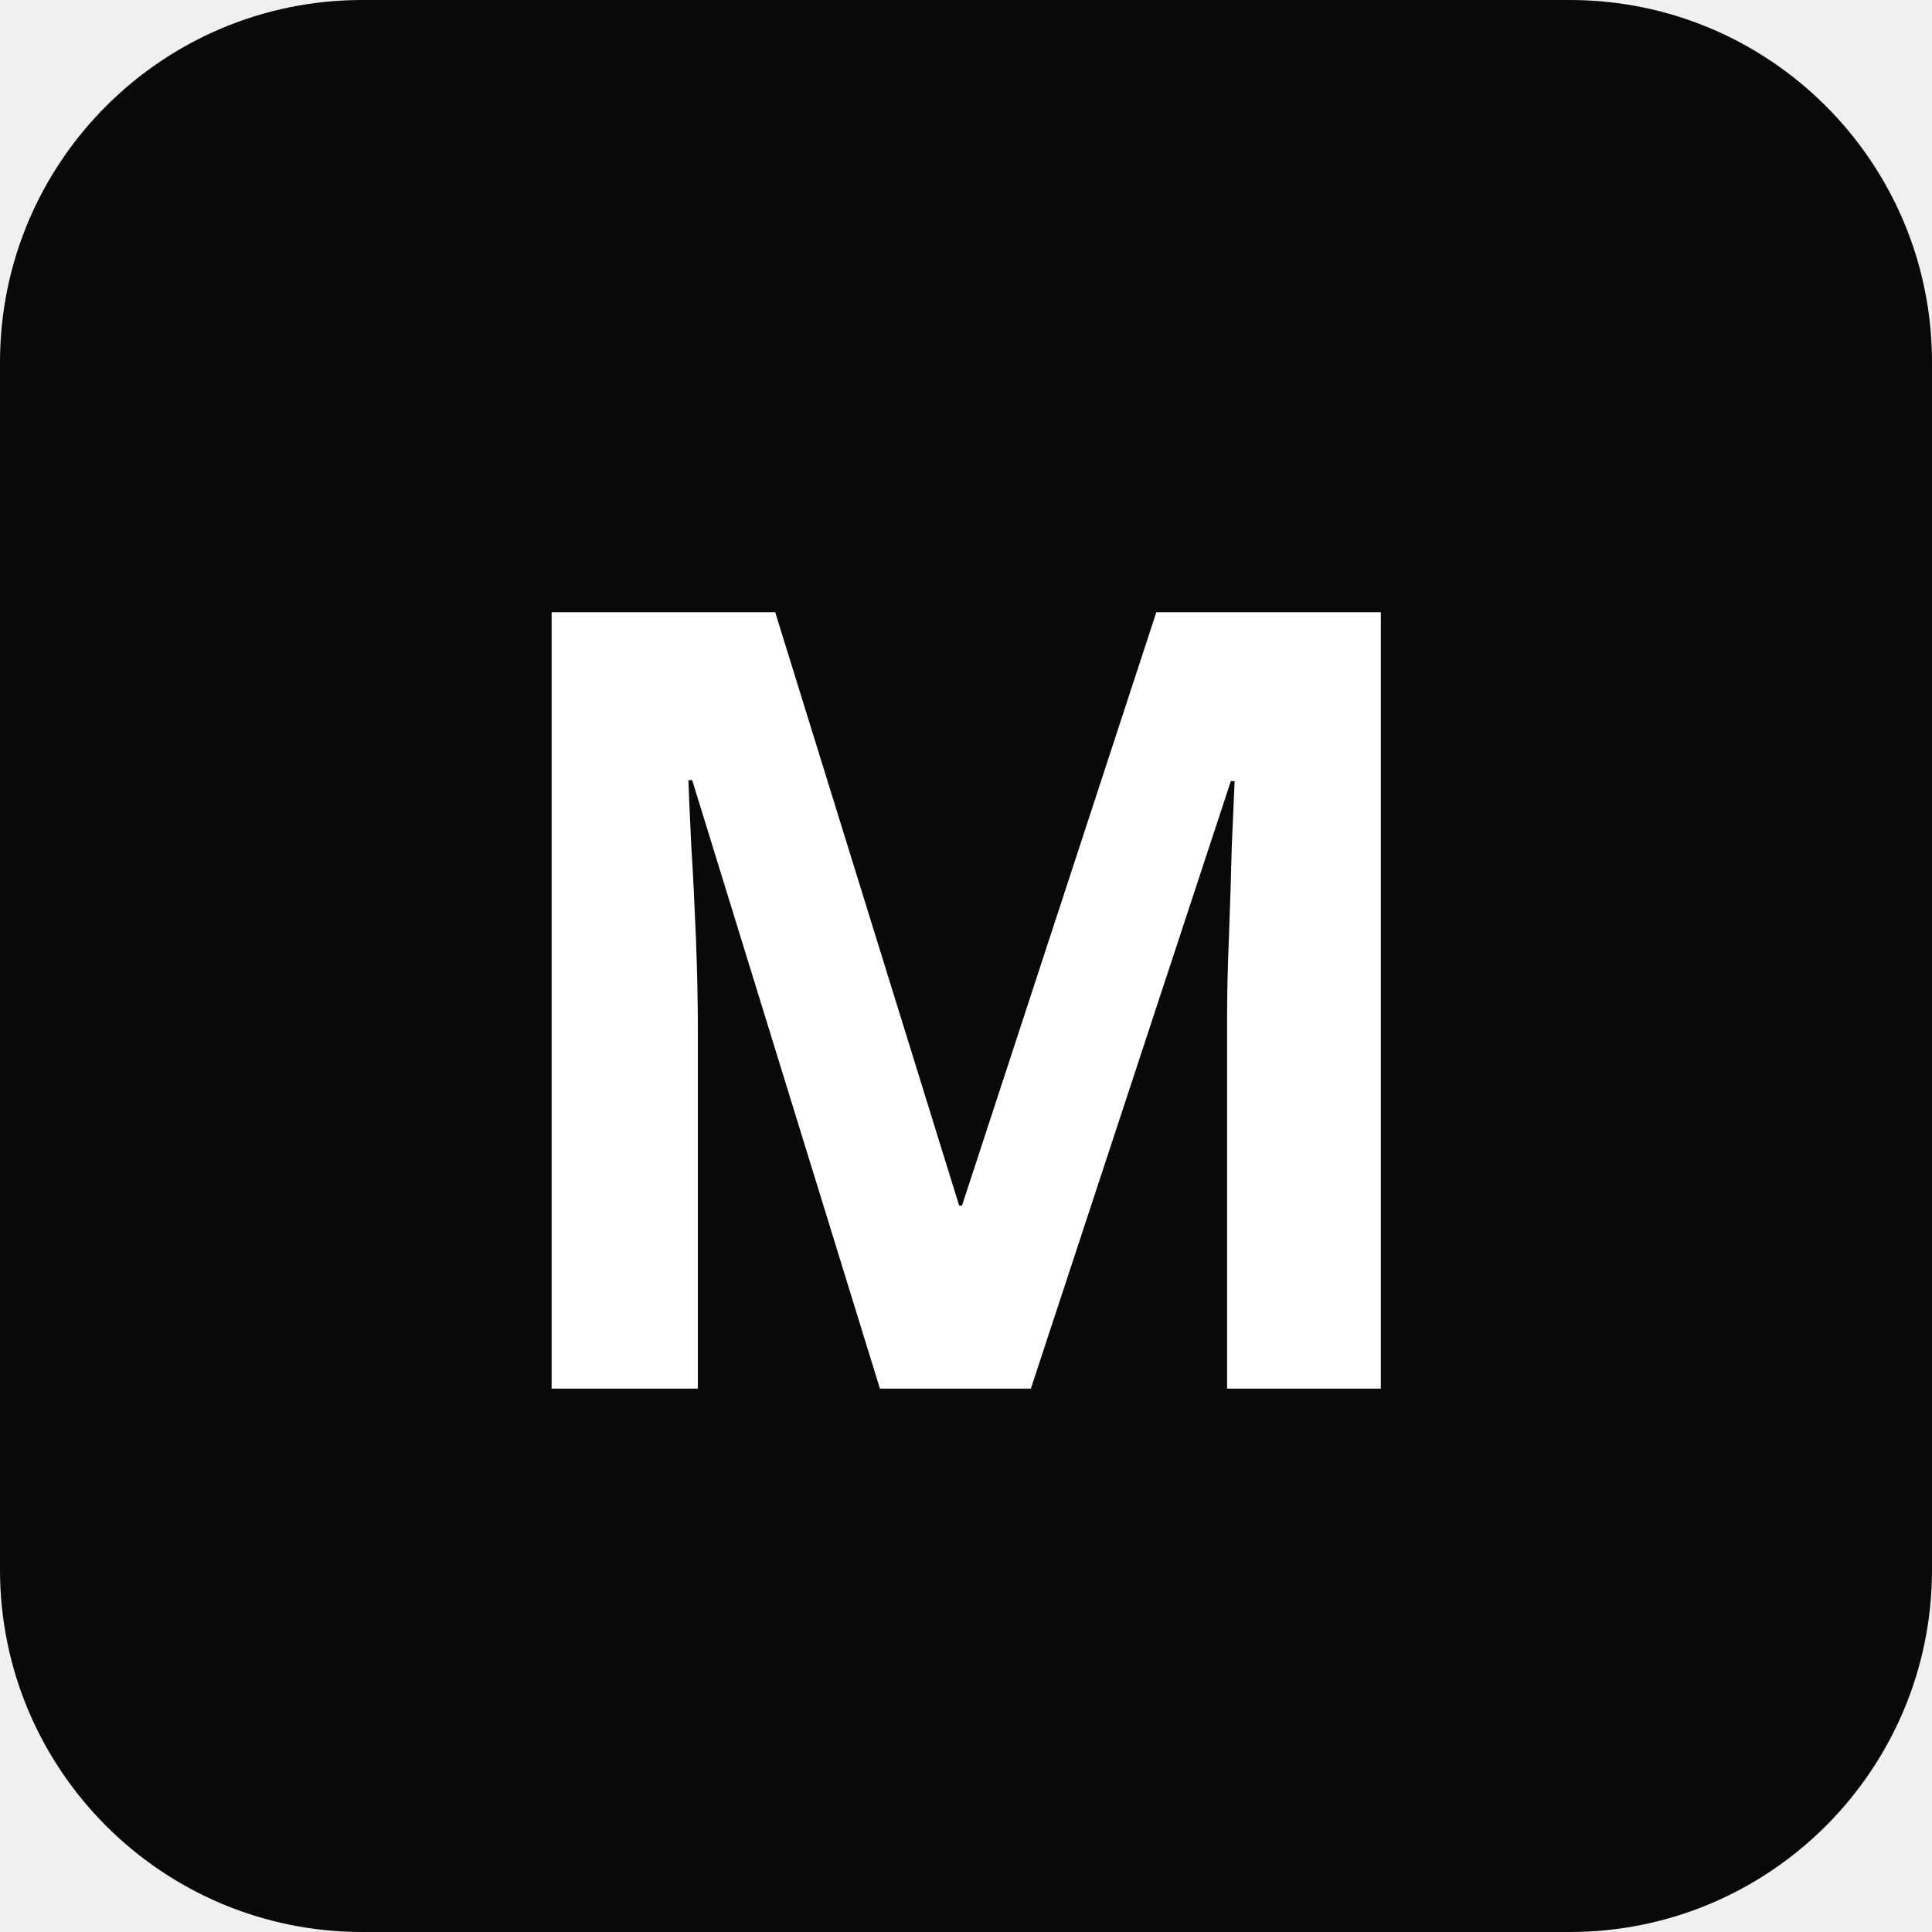
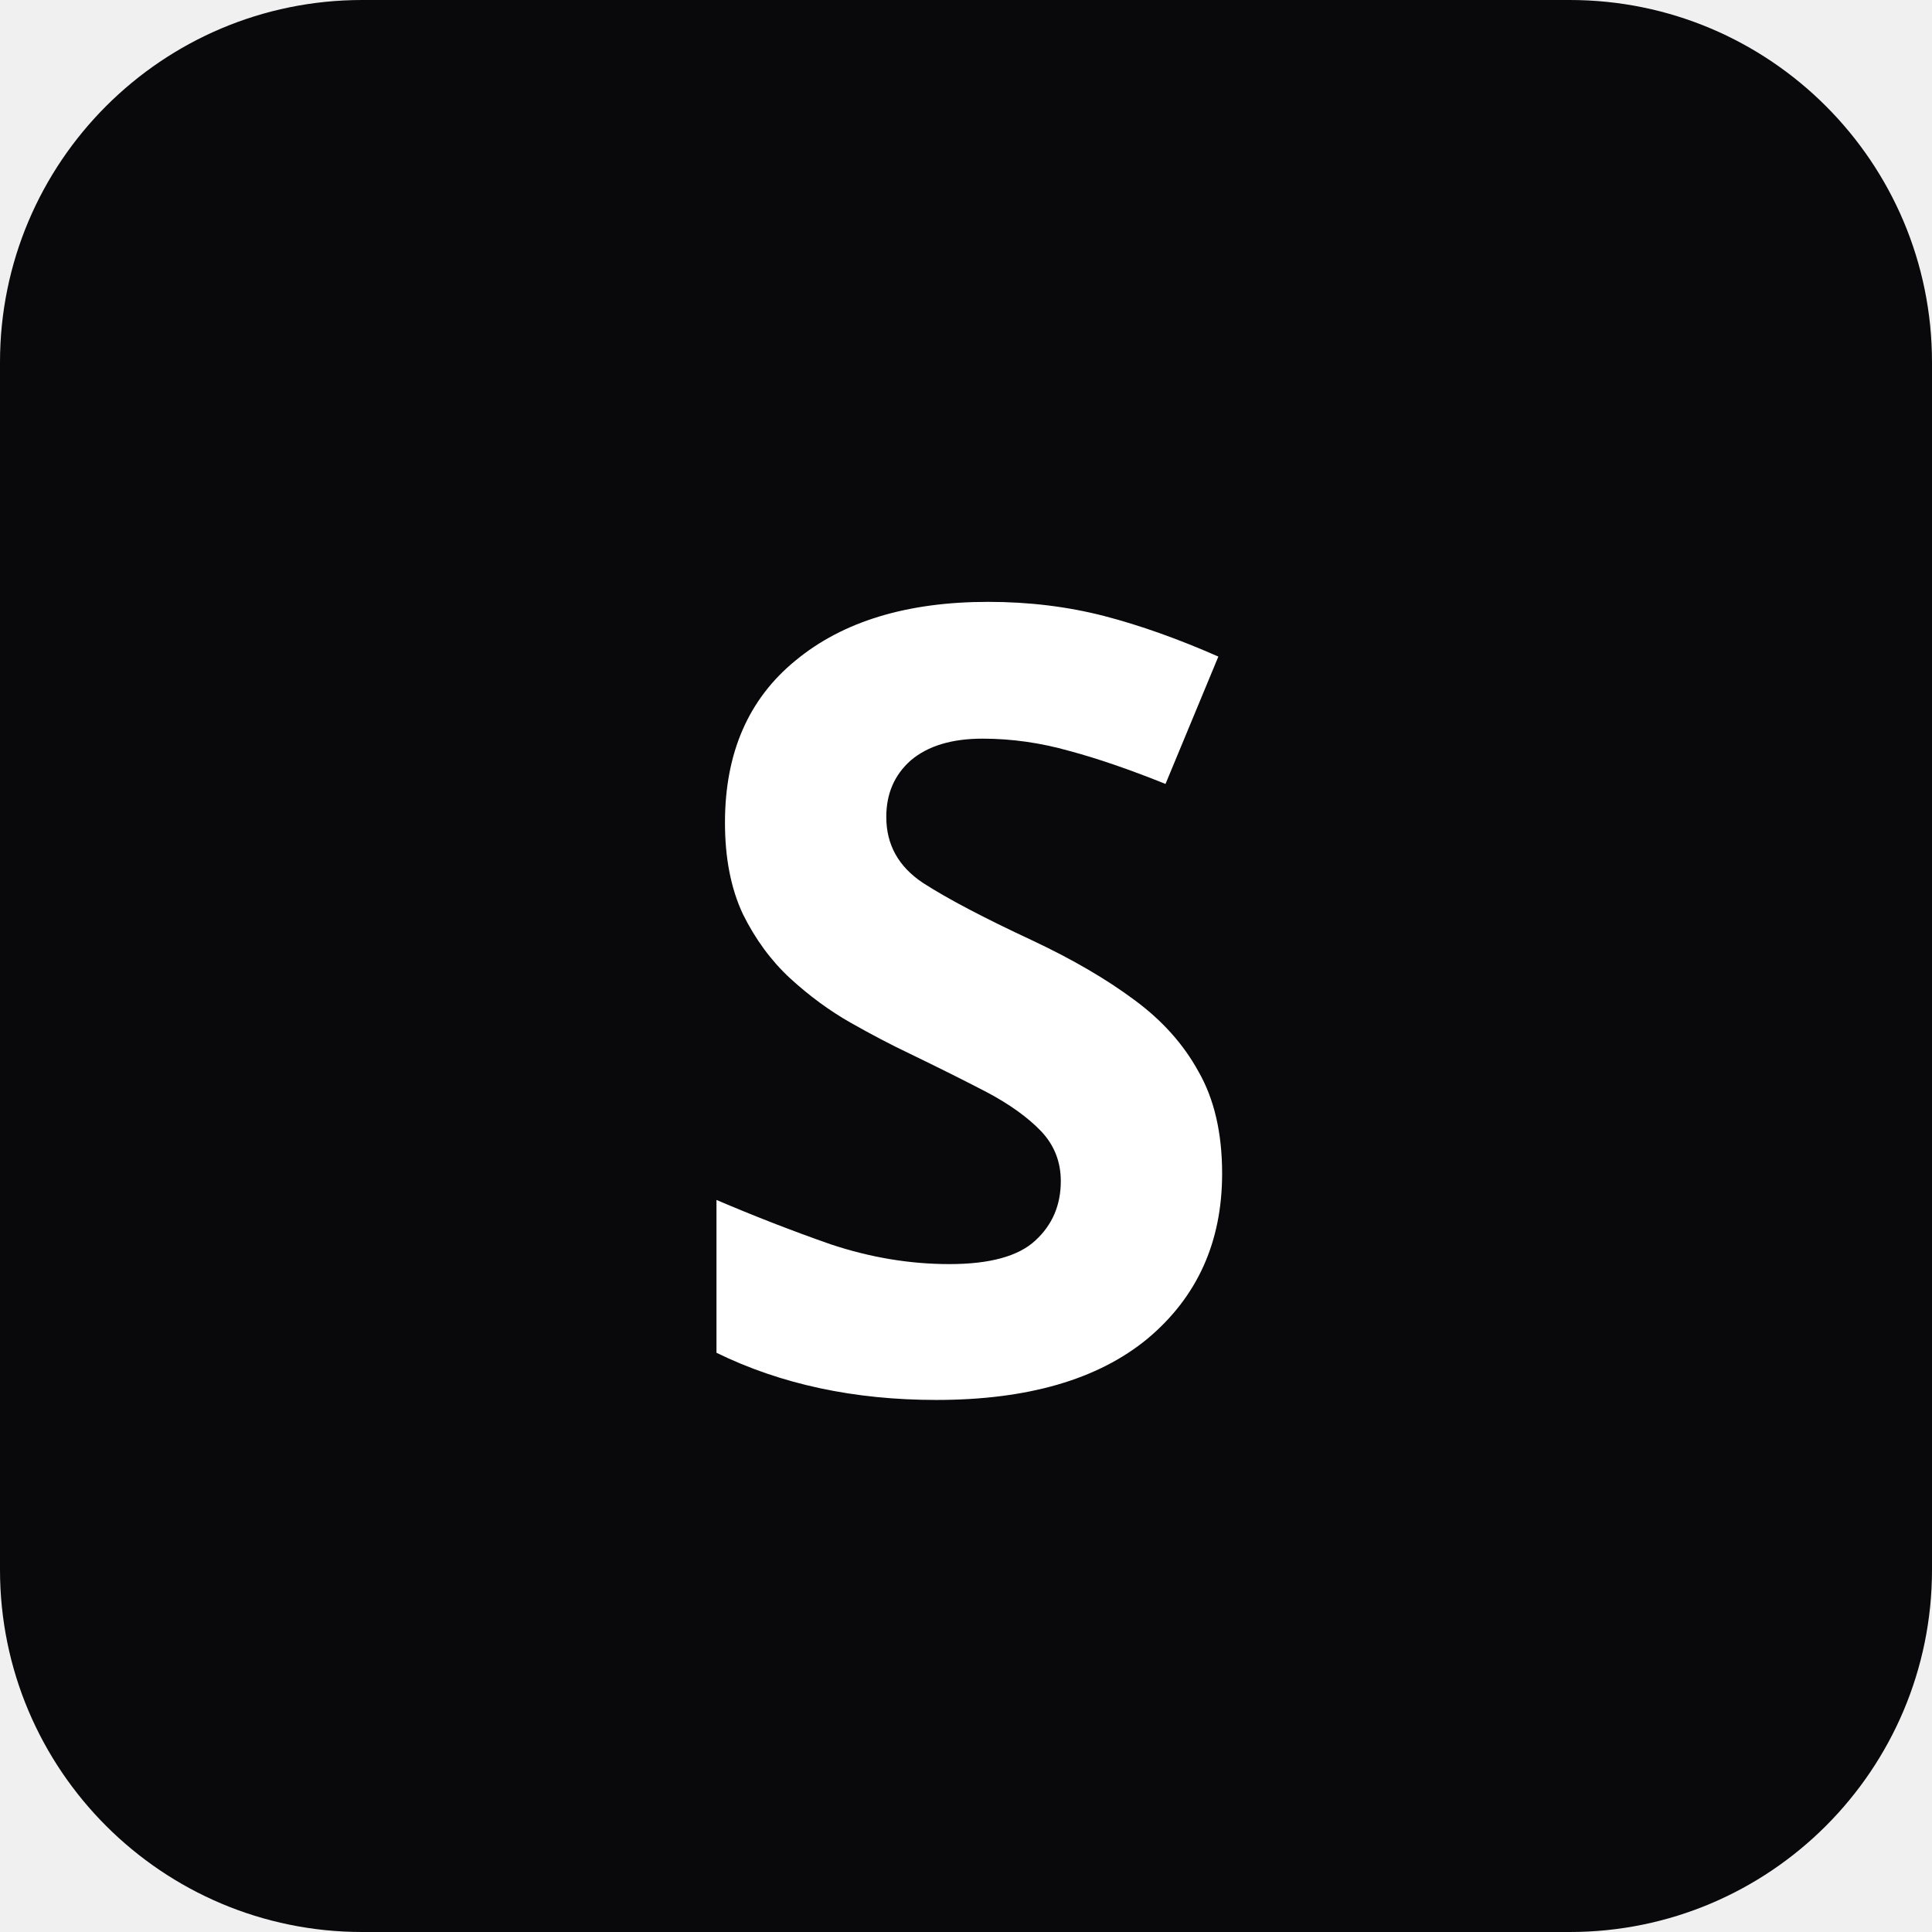
<svg xmlns="http://www.w3.org/2000/svg" viewBox="0 0 32 32">
  <rect width="32" height="32" rx="6" fill="#09090b" />
-   <text x="16" y="23" text-anchor="middle" font-family="system-ui" font-weight="700" font-size="18" fill="white">M</text>
+   <text x="16" y="23" text-anchor="middle" font-family="system-ui" font-weight="700" font-size="18" fill="white">S</text>
</svg>
